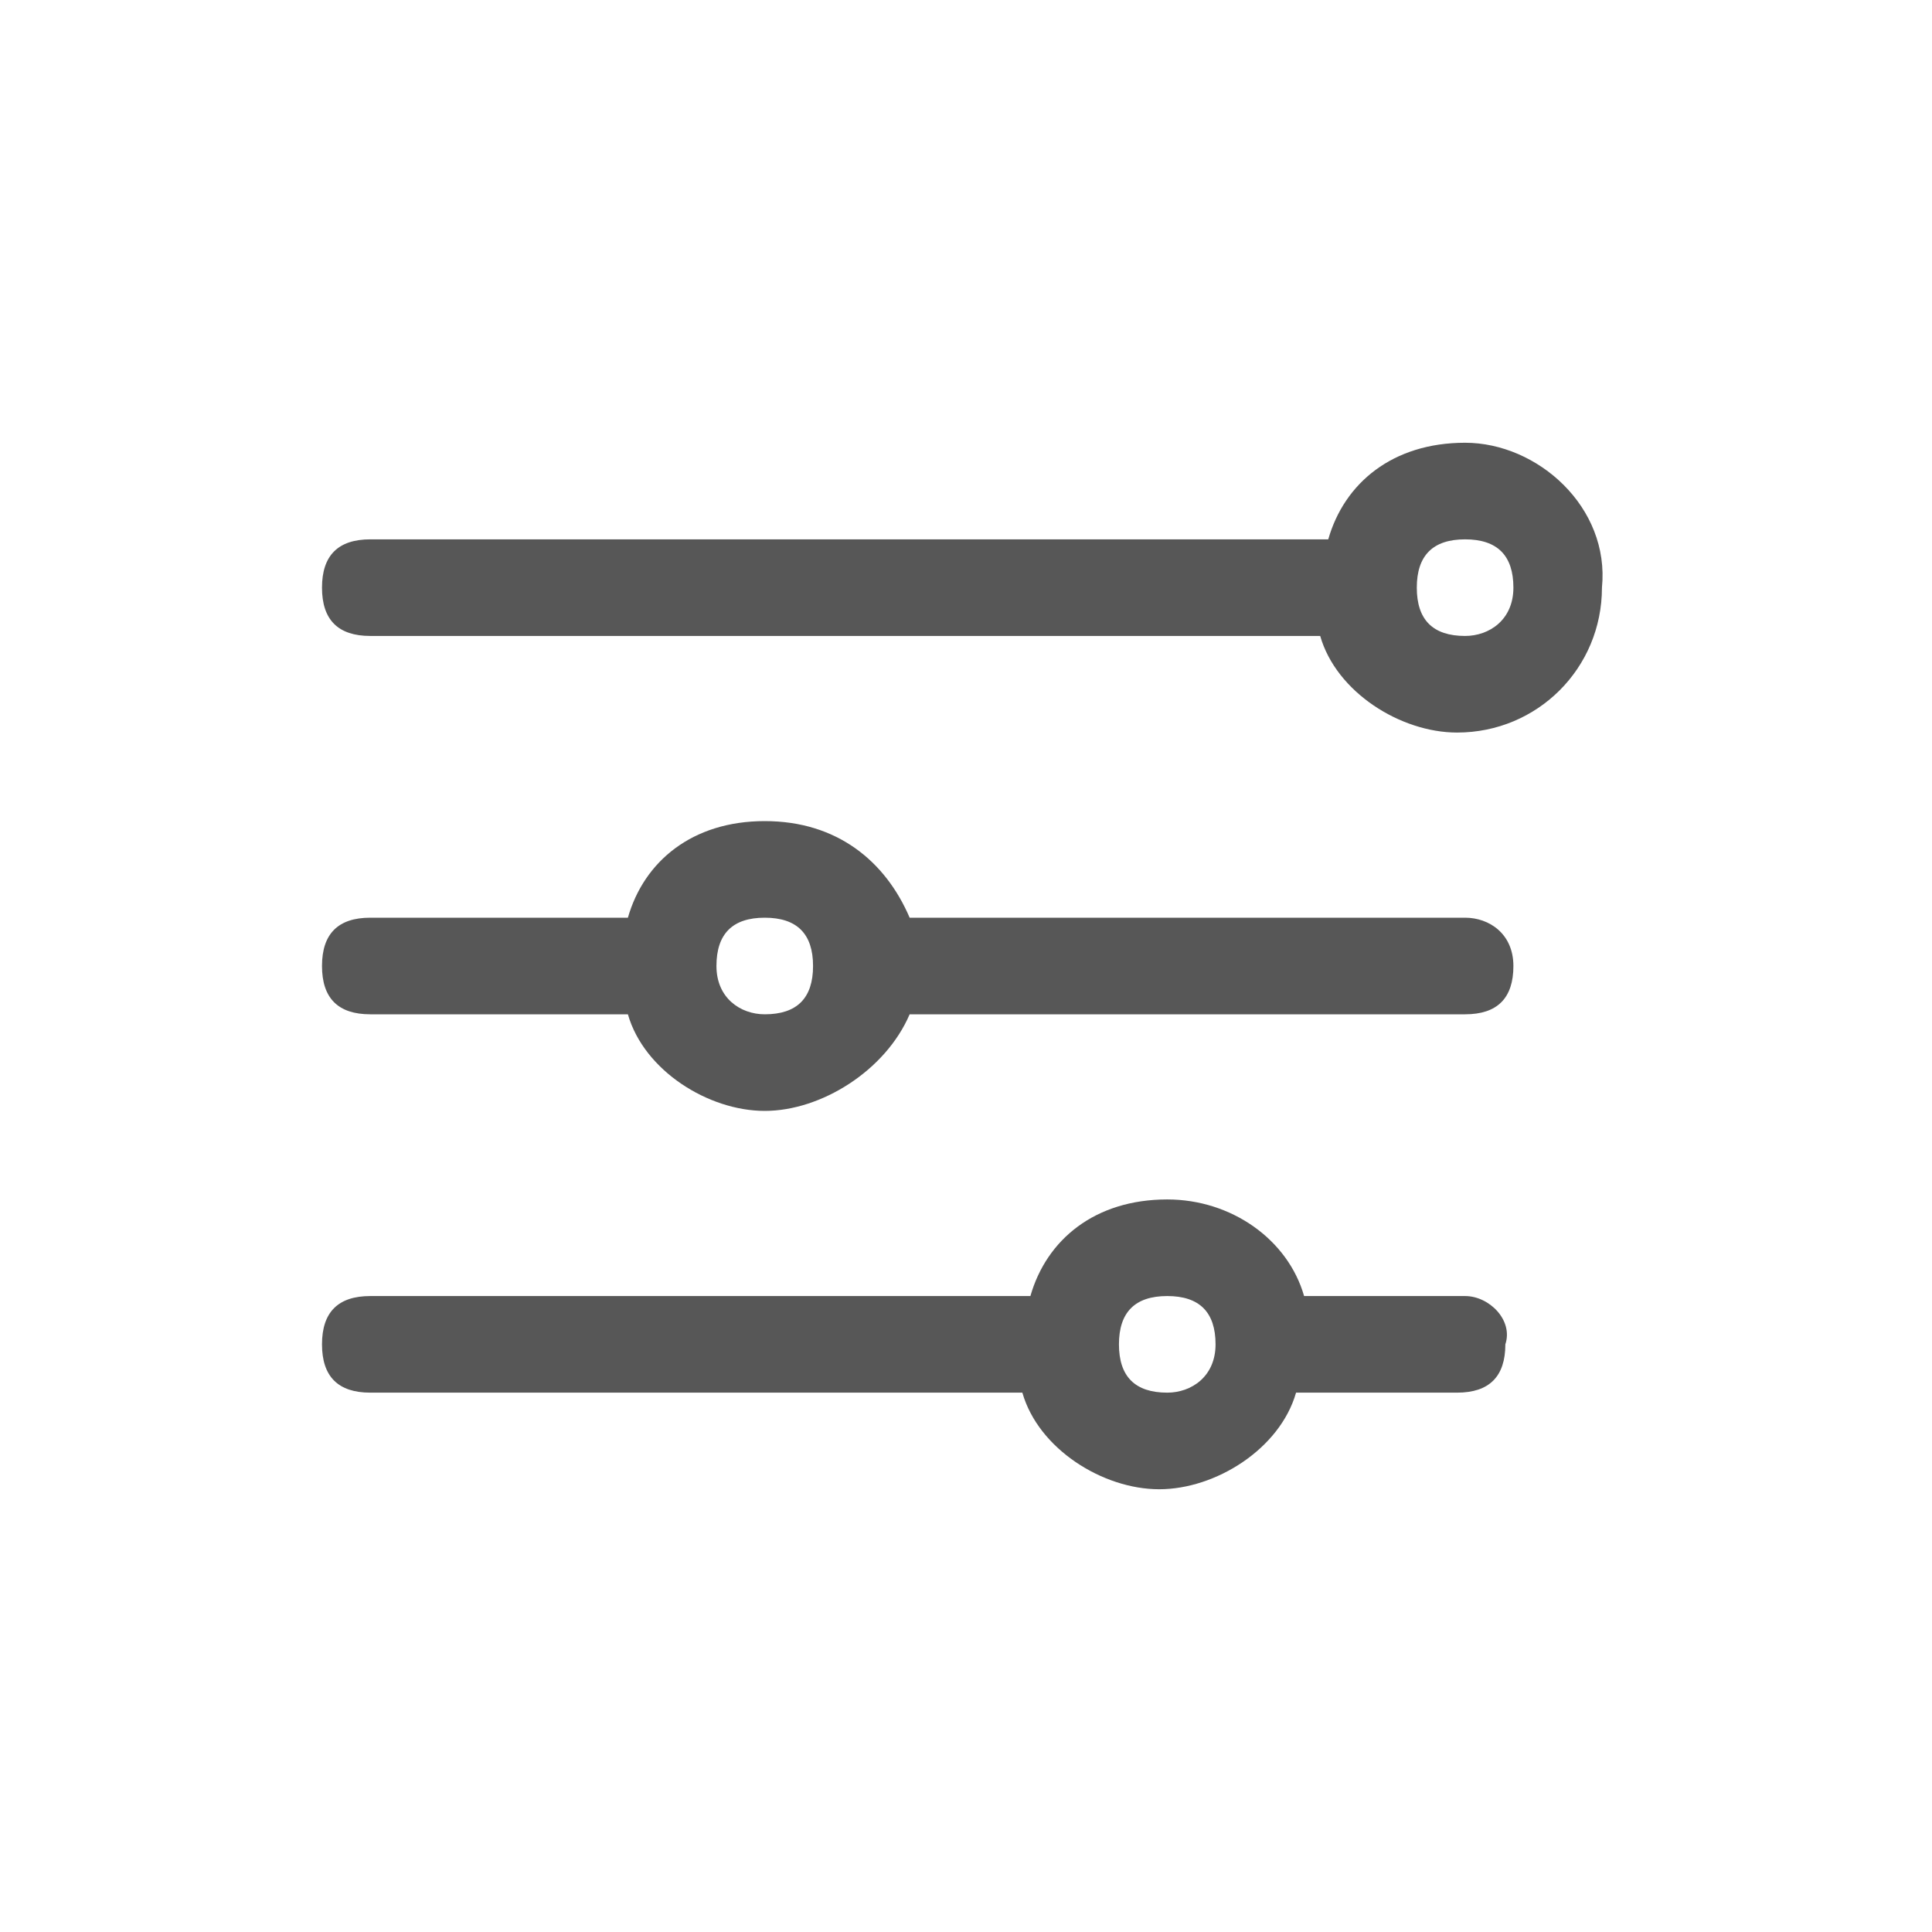
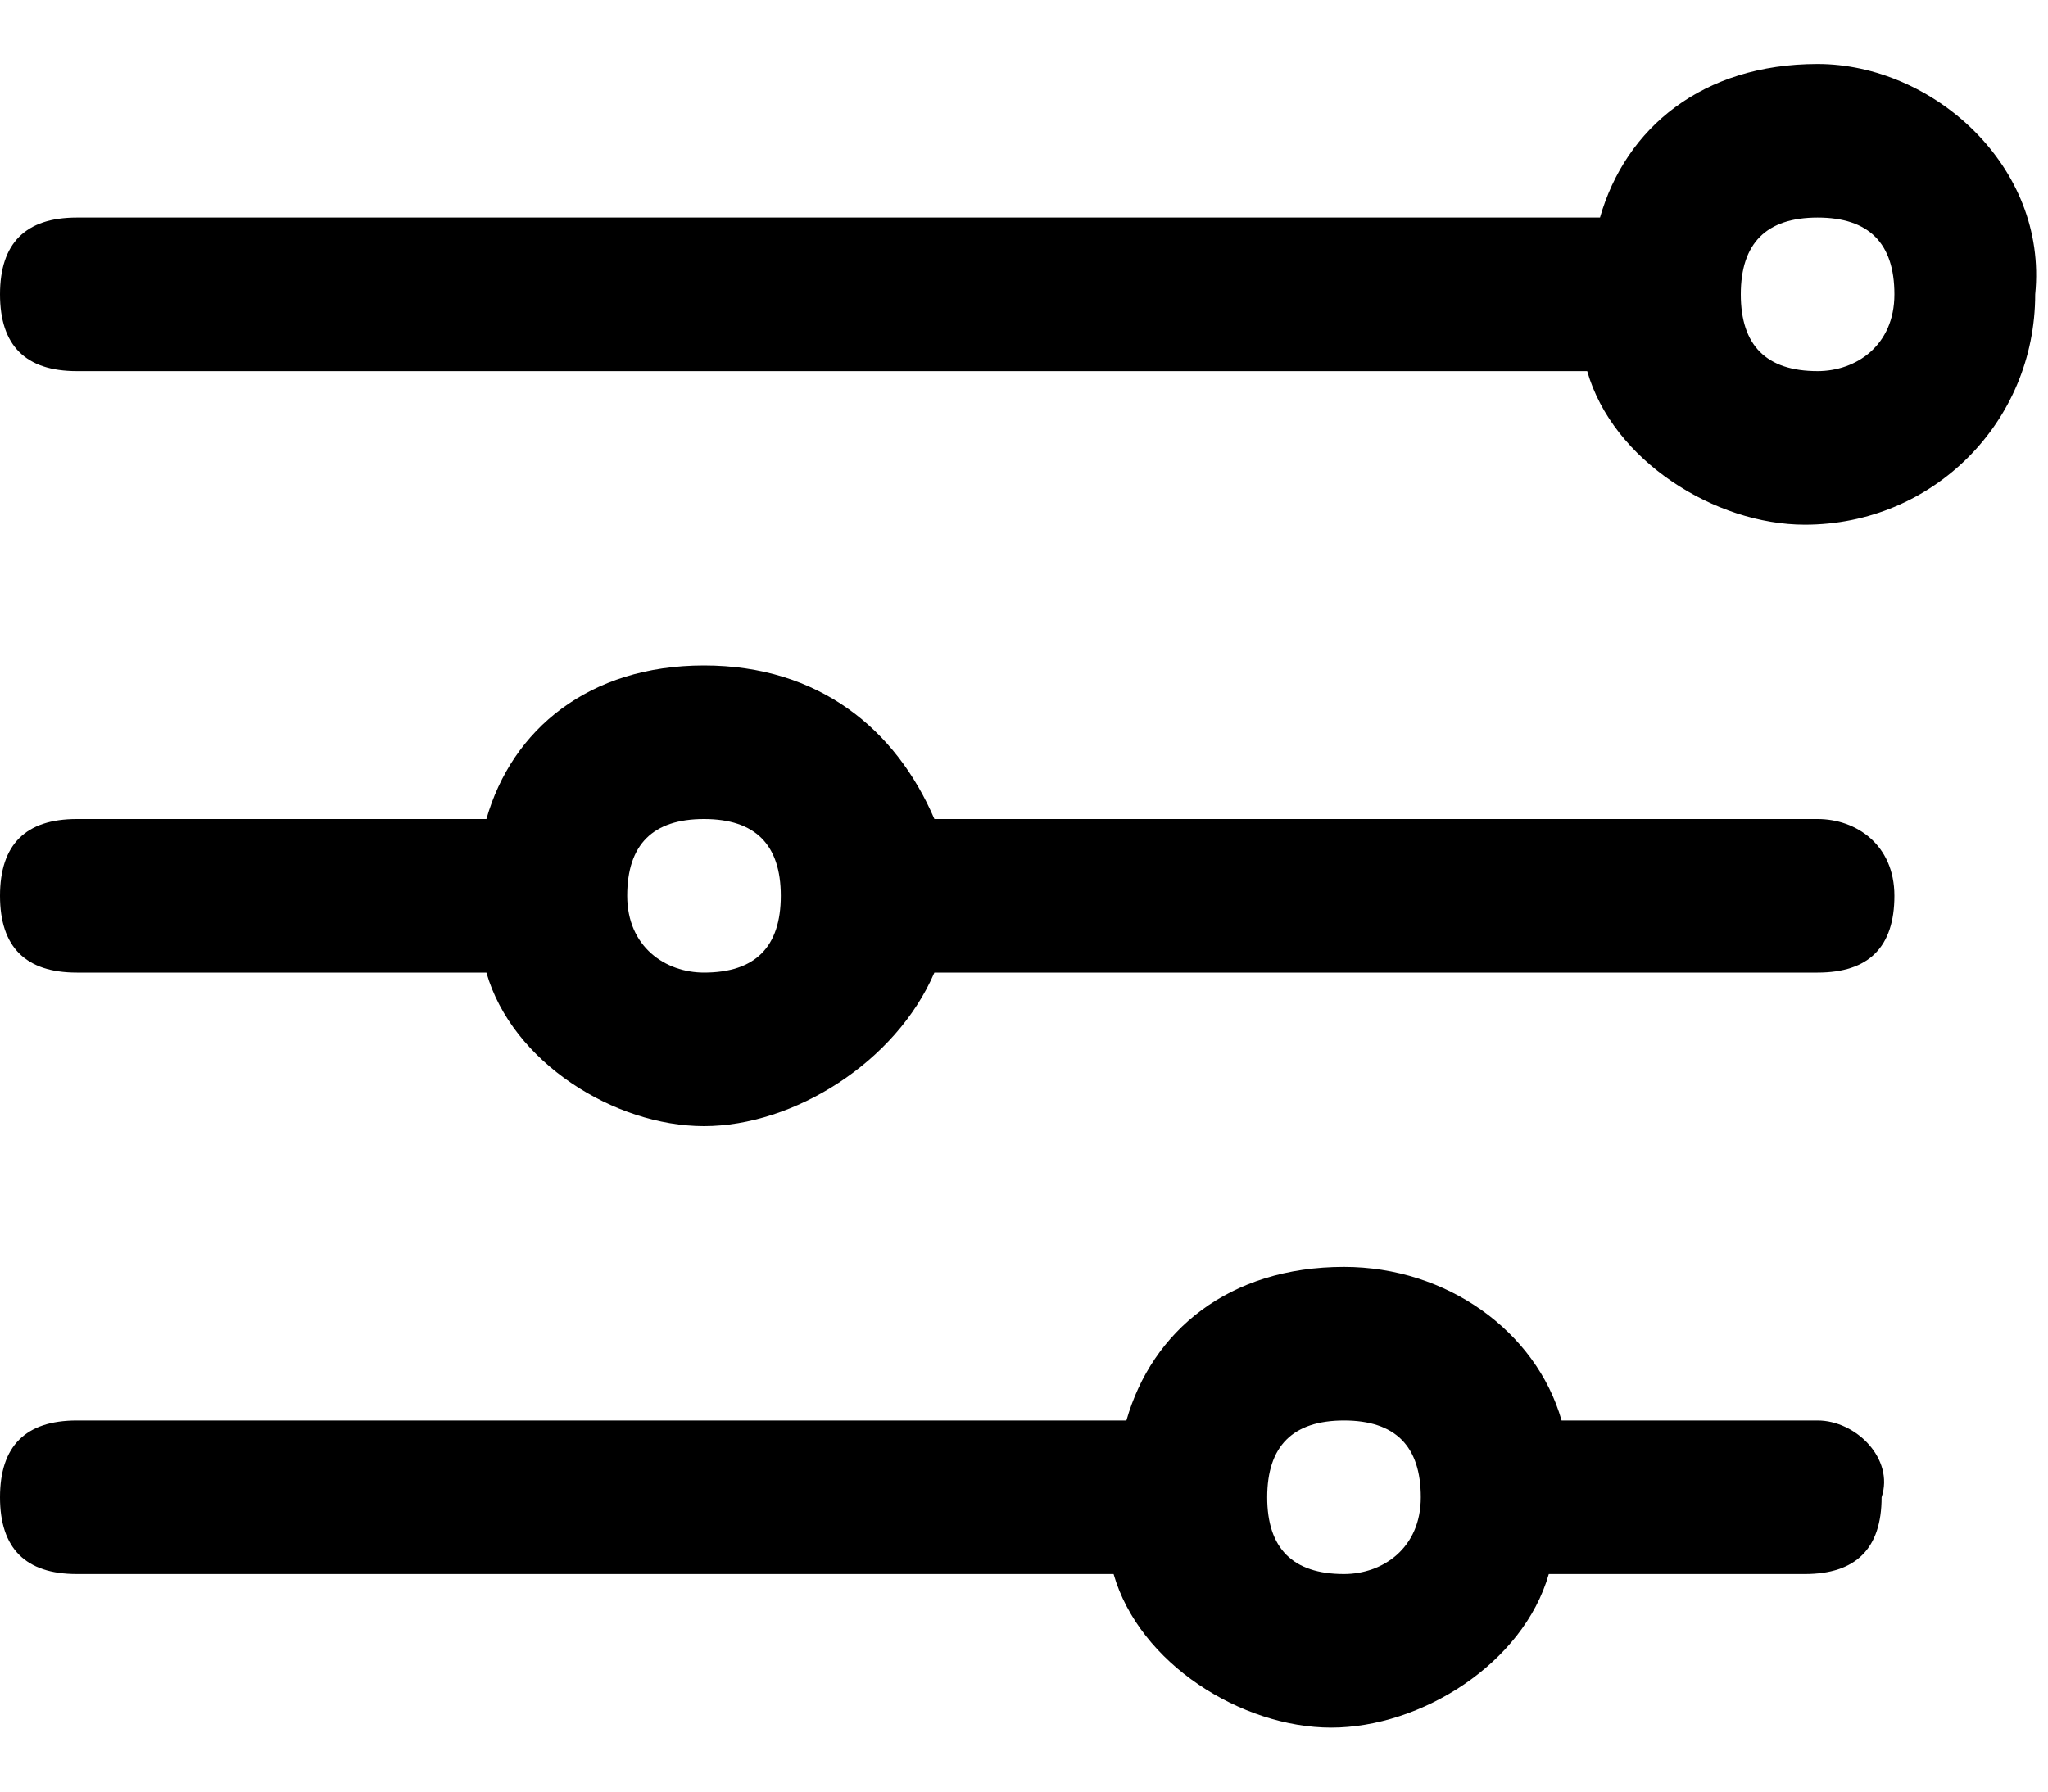
- <svg xmlns="http://www.w3.org/2000/svg" width="24" height="24" viewBox="0 0 24 24" fill="none">
-   <path d="M18.2 5.5C17.3 5.5 16.7 6 16.5 6.7H4.6C4.2 6.7 4 6.9 4 7.3C4 7.7 4.2 7.9 4.6 7.9H16.4C16.6 8.6 17.4 9.1 18.1 9.1C19.1 9.1 19.9 8.3 19.9 7.3C20 6.3 19.1 5.5 18.2 5.5ZM18.2 7.9C17.8 7.9 17.6 7.7 17.6 7.3C17.6 6.9 17.8 6.7 18.2 6.7C18.6 6.7 18.8 6.9 18.8 7.3C18.8 7.7 18.5 7.9 18.2 7.9Z" fill="#575757" />
-   <path d="M18.2 11.4H11.3C11 10.7 10.4 10.2 9.5 10.2C8.6 10.2 8 10.7 7.8 11.4H4.6C4.2 11.4 4 11.6 4 12C4 12.4 4.2 12.6 4.6 12.6H7.8C8 13.3 8.8 13.8 9.5 13.8C10.2 13.8 11 13.3 11.3 12.6H18.2C18.6 12.6 18.8 12.4 18.8 12C18.8 11.6 18.5 11.4 18.2 11.4ZM9.5 12.6C9.2 12.6 8.9 12.4 8.9 12C8.9 11.6 9.1 11.4 9.5 11.4C9.9 11.4 10.1 11.6 10.1 12C10.1 12.4 9.9 12.6 9.5 12.6Z" fill="#575757" />
-   <path d="M18.2 16.1H16.2C16 15.4 15.3 14.9 14.5 14.9C13.6 14.9 13 15.4 12.8 16.1H4.6C4.2 16.1 4 16.3 4 16.7C4 17.1 4.2 17.3 4.6 17.3H12.7C12.9 18 13.7 18.5 14.4 18.5C15.1 18.5 15.9 18 16.1 17.3H18.1C18.5 17.3 18.7 17.1 18.7 16.7C18.8 16.4 18.5 16.1 18.2 16.1ZM14.5 17.3C14.1 17.3 13.9 17.1 13.9 16.7C13.9 16.3 14.1 16.1 14.5 16.1C14.9 16.1 15.1 16.3 15.1 16.7C15.1 17.1 14.8 17.3 14.5 17.3Z" fill="#575757" />
+ <svg xmlns="http://www.w3.org/2000/svg" width="16" height="14" viewBox="0 0 16 14" fill="none">
+   <path d="M14.2 0.5C13.3 0.5 12.7 1 12.5 1.7H0.6C0.2 1.7 0 1.9 0 2.3C0 2.7 0.2 2.9 0.6 2.9H12.4C12.6 3.6 13.4 4.1 14.1 4.1C15.1 4.1 15.9 3.3 15.9 2.3C16 1.3 15.1 0.5 14.2 0.5ZM14.2 2.9C13.8 2.9 13.6 2.7 13.6 2.3C13.6 1.9 13.8 1.7 14.2 1.7C14.6 1.7 14.8 1.9 14.8 2.3C14.8 2.7 14.5 2.9 14.2 2.9Z" fill="currentColor" />
+   <path d="M14.2 6.4H7.3C7 5.7 6.4 5.2 5.5 5.2C4.6 5.2 4 5.7 3.8 6.4H0.6C0.2 6.4 0 6.6 0 7C0 7.4 0.2 7.6 0.6 7.6H3.8C4 8.3 4.8 8.8 5.5 8.8C6.2 8.8 7 8.3 7.3 7.6H14.2C14.6 7.6 14.8 7.4 14.8 7C14.8 6.6 14.5 6.4 14.2 6.4ZM5.5 7.6C5.2 7.6 4.9 7.4 4.9 7C4.9 6.6 5.1 6.4 5.5 6.4C5.9 6.4 6.1 6.6 6.1 7C6.1 7.4 5.9 7.6 5.5 7.6Z" fill="currentColor" />
+   <path d="M14.2 11.1H12.2C12 10.4 11.3 9.9 10.5 9.9C9.6 9.9 9 10.4 8.8 11.1H0.6C0.2 11.1 0 11.3 0 11.7C0 12.1 0.2 12.3 0.6 12.3H8.7C8.9 13 9.7 13.5 10.4 13.5C11.1 13.5 11.9 13 12.1 12.3H14.1C14.5 12.3 14.7 12.1 14.7 11.7C14.8 11.4 14.5 11.1 14.2 11.1ZM10.5 12.3C10.1 12.3 9.9 12.1 9.9 11.7C9.9 11.3 10.1 11.1 10.5 11.1C10.9 11.1 11.1 11.3 11.1 11.7C11.1 12.1 10.8 12.3 10.5 12.3Z" fill="currentColor" />
</svg>
